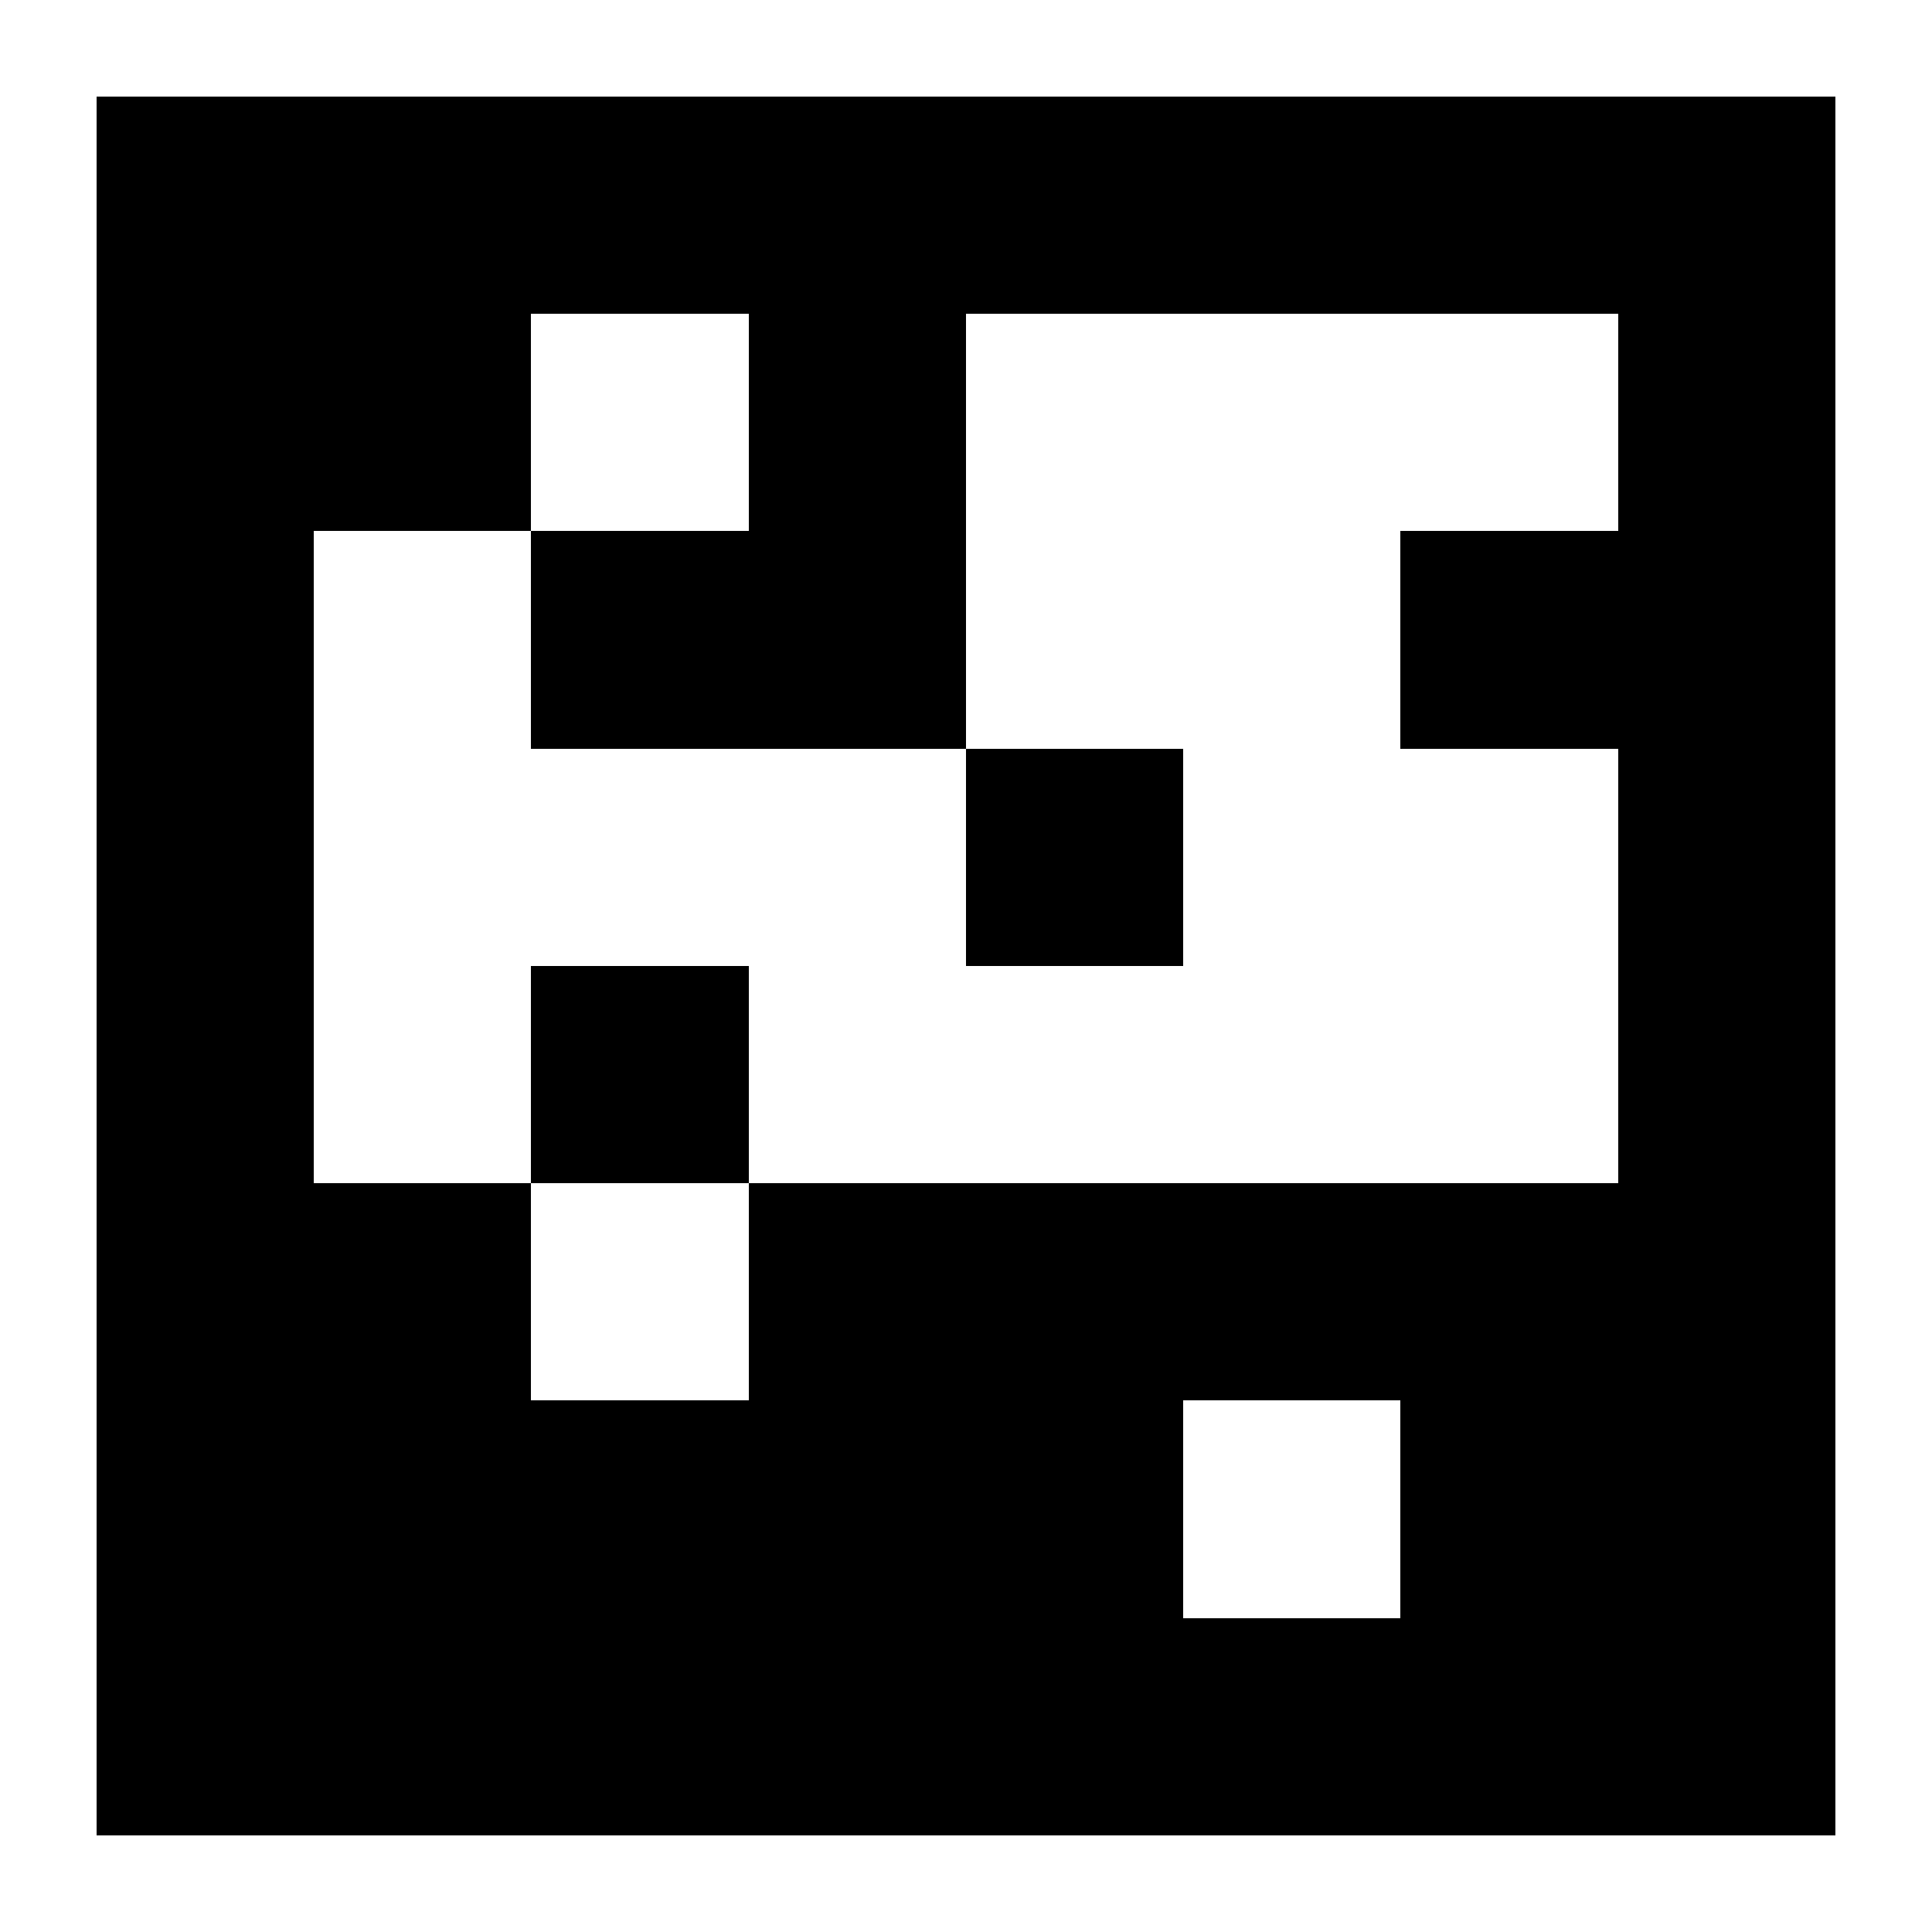
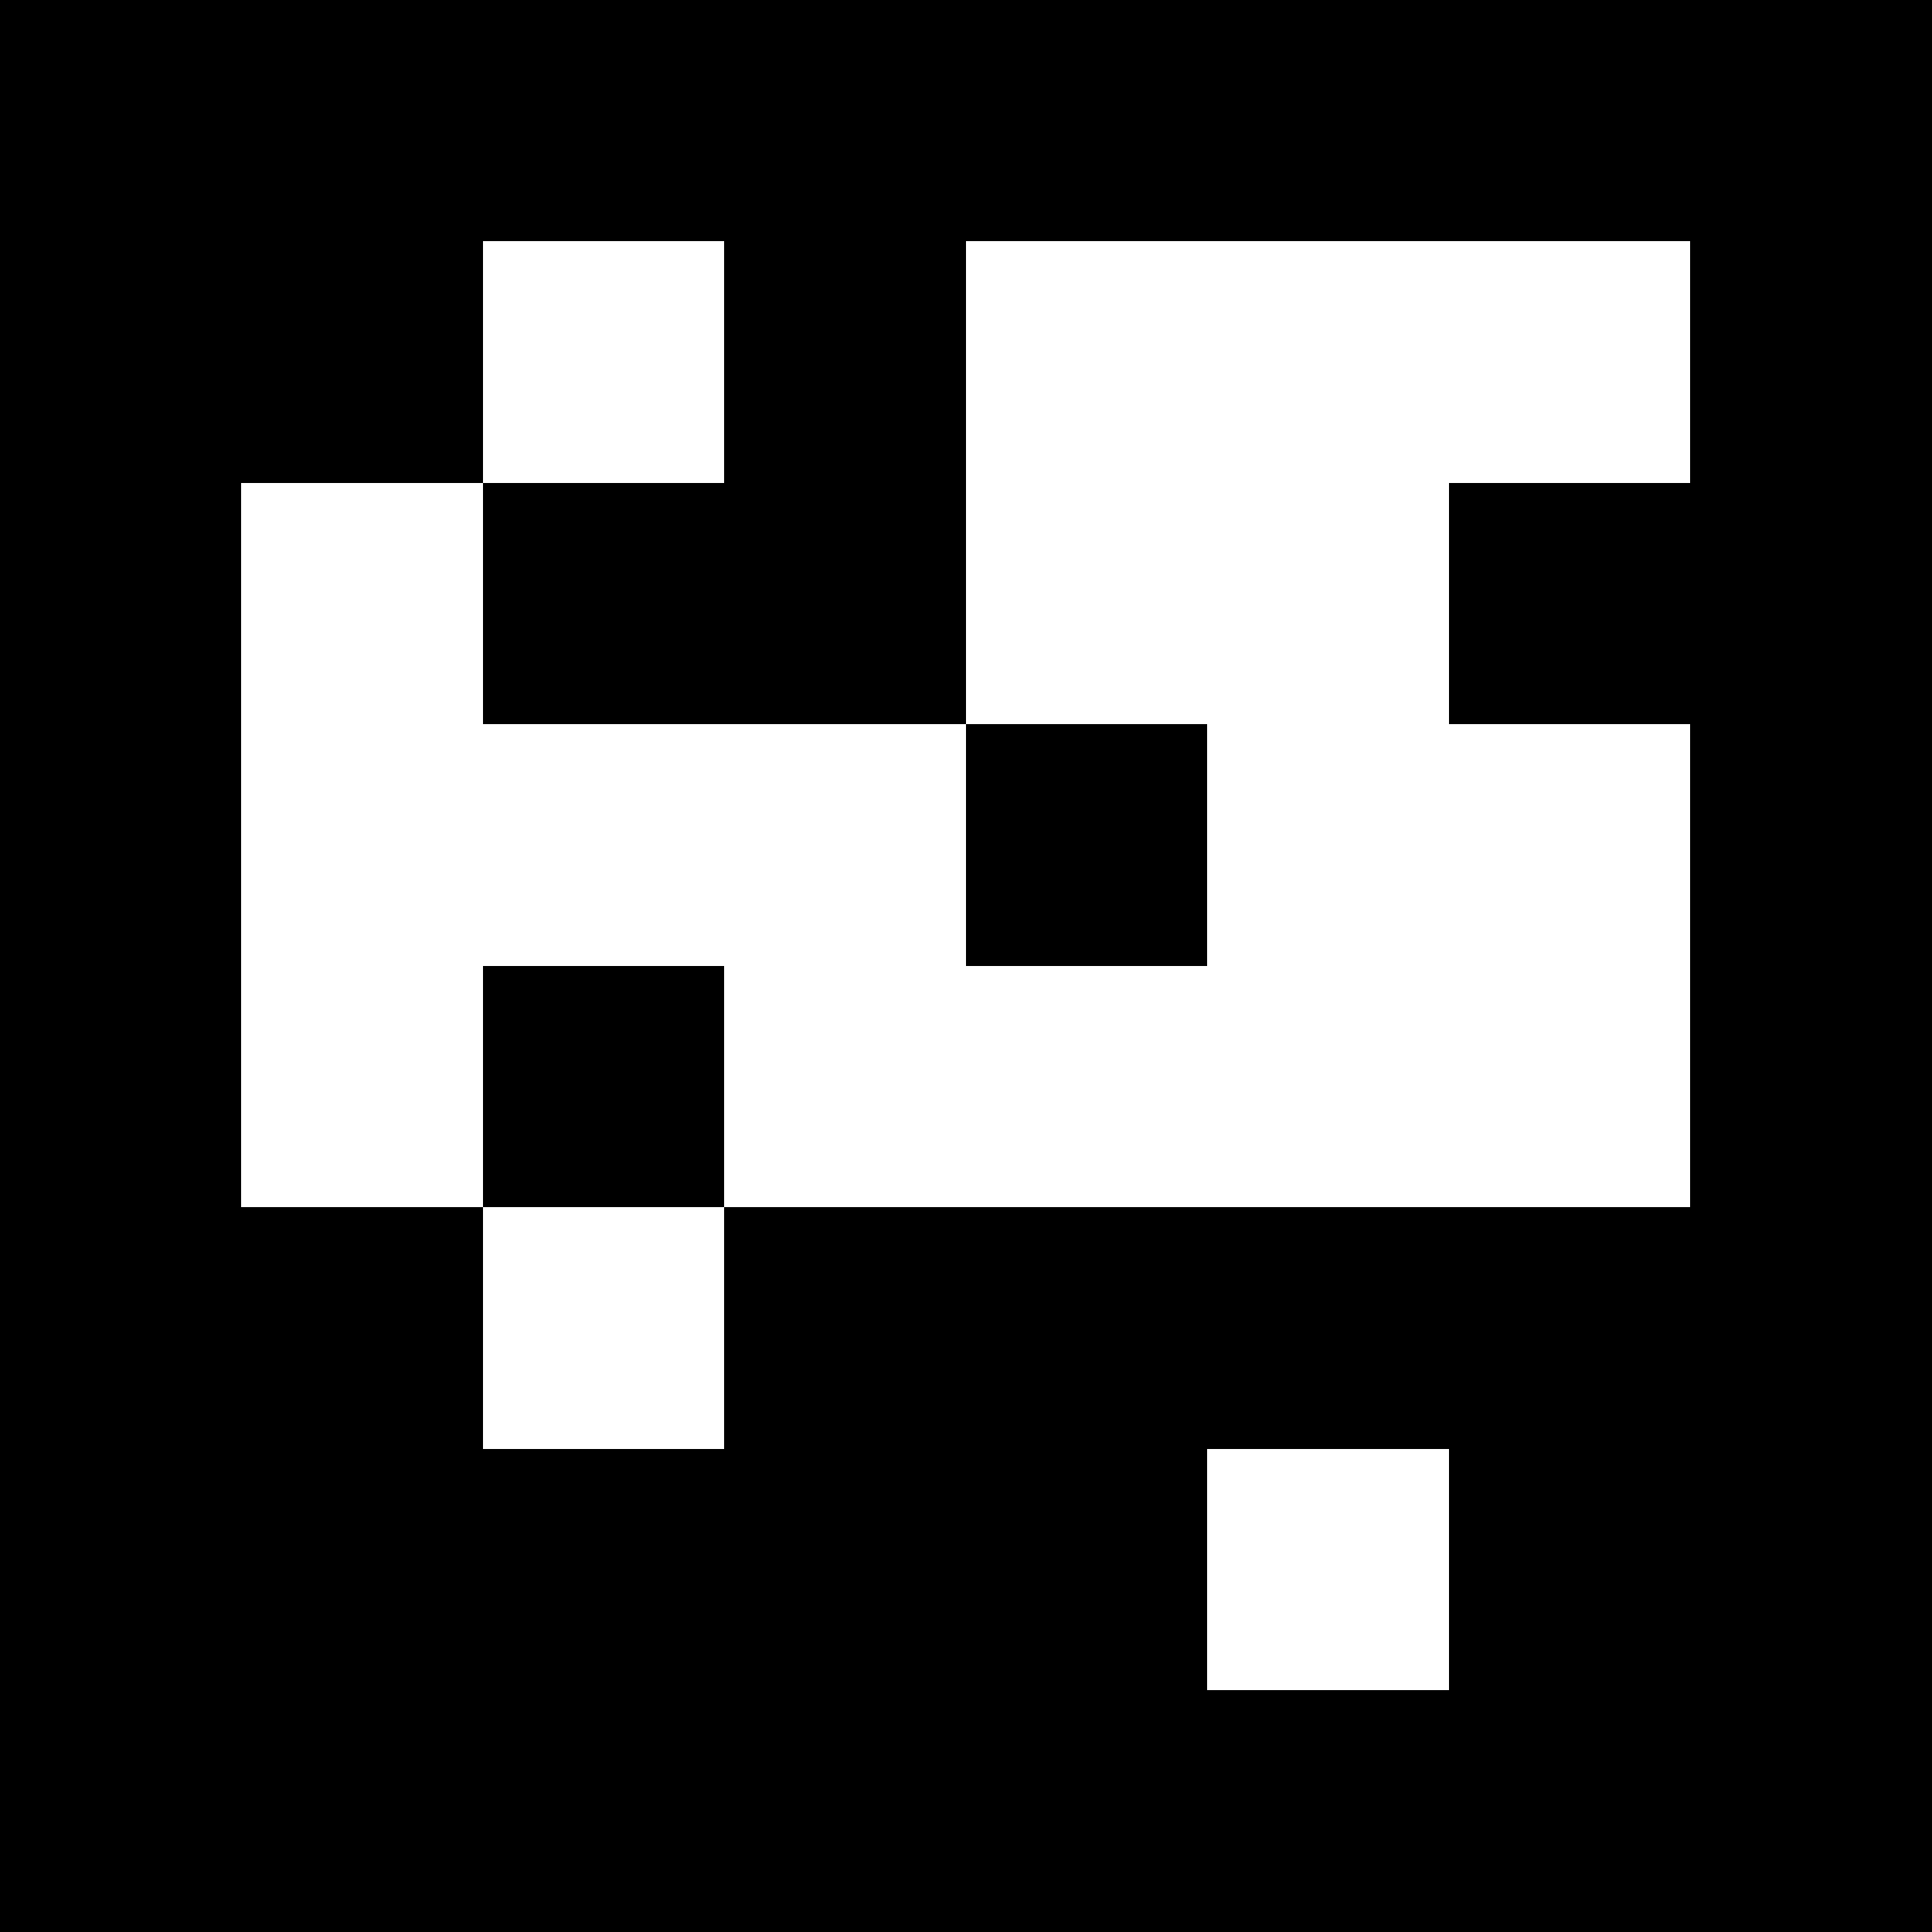
- <svg xmlns="http://www.w3.org/2000/svg" viewBox="0 0 8 8" shape-rendering="crispEdges" width="500mm" height="500mm" version="1.1" id="svg893">
-   <defs id="defs897" />
-   <rect style="fill:#ffffff;stroke-width:0.004" id="rect190" width="9.119" height="8.609" x="-0.453" y="-0.17" />
-   <g id="g927" transform="matrix(0.9,0,0,0.9,0.4,0.4)">
-     <rect x="0" y="0" width="8" height="8" fill="#000000" id="rect837" />
-     <rect width="1" height="1" x="2" y="1" fill="#ffffff" id="rect839" />
-     <rect width="1.5" height="1" x="4" y="1" fill="#ffffff" id="rect841" />
-     <rect width="1" height="1.5" x="4" y="1" fill="#ffffff" id="rect843" />
-     <rect width="1.5" height="1" x="5" y="1" fill="#ffffff" id="rect845" />
-     <rect width="1" height="1.5" x="5" y="1" fill="#ffffff" id="rect847" />
-     <rect width="1" height="1" x="6" y="1" fill="#ffffff" id="rect849" />
-     <rect width="1" height="1" x="1" y="2" fill="#ffffff" id="rect851" />
-     <rect width="1" height="1.5" x="1" y="2" fill="#ffffff" id="rect853" />
-     <rect width="1.5" height="1" x="4" y="2" fill="#ffffff" id="rect855" />
-     <rect width="1" height="1" x="5" y="2" fill="#ffffff" id="rect857" />
-     <rect width="1" height="1.5" x="5" y="2" fill="#ffffff" id="rect859" />
-     <rect width="1.5" height="1" x="1" y="3" fill="#ffffff" id="rect861" />
-     <rect width="1" height="1.5" x="1" y="3" fill="#ffffff" id="rect863" />
-     <rect width="1.5" height="1" x="2" y="3" fill="#ffffff" id="rect865" />
-     <rect width="1" height="1" x="3" y="3" fill="#ffffff" id="rect867" />
-     <rect width="1" height="1.5" x="3" y="3" fill="#ffffff" id="rect869" />
-     <rect width="1.5" height="1" x="5" y="3" fill="#ffffff" id="rect871" />
-     <rect width="1" height="1.5" x="5" y="3" fill="#ffffff" id="rect873" />
-     <rect width="1" height="1" x="6" y="3" fill="#ffffff" id="rect875" />
-     <rect width="1" height="1.5" x="6" y="3" fill="#ffffff" id="rect877" />
-     <rect width="1" height="1" x="1" y="4" fill="#ffffff" id="rect879" />
-     <rect width="1.5" height="1" x="3" y="4" fill="#ffffff" id="rect881" />
-     <rect width="1.5" height="1" x="4" y="4" fill="#ffffff" id="rect883" />
-     <rect width="1.5" height="1" x="5" y="4" fill="#ffffff" id="rect885" />
-     <rect width="1" height="1" x="6" y="4" fill="#ffffff" id="rect887" />
-     <rect width="1" height="1" x="2" y="5" fill="#ffffff" id="rect889" />
-     <rect width="1" height="1" x="5" y="6" fill="#ffffff" id="rect891" />
+ <svg xmlns="http://www.w3.org/2000/svg" viewBox="0 0 8 8" shape-rendering="crispEdges" width="500mm" height="500mm" version="1.1" id="svg58">
+   <defs id="defs62" />
+   <rect style="fill:#ffffff;stroke-width:0.004" id="rect250" width="8.572" height="8.412" x="-0.213" y="-0.12" />
+   <g id="g196">
+     <rect x="0" y="0" width="8" height="8" fill="#000000" id="rect2" />
+     <rect width="1" height="1" x="2" y="1" fill="#ffffff" id="rect4" />
+     <rect width="1.5" height="1" x="4" y="1" fill="#ffffff" id="rect6" />
+     <rect width="1" height="1.5" x="4" y="1" fill="#ffffff" id="rect8" />
+     <rect width="1.5" height="1" x="5" y="1" fill="#ffffff" id="rect10" />
+     <rect width="1" height="1.5" x="5" y="1" fill="#ffffff" id="rect12" />
+     <rect width="1" height="1" x="6" y="1" fill="#ffffff" id="rect14" />
+     <rect width="1" height="1" x="1" y="2" fill="#ffffff" id="rect16" />
+     <rect width="1" height="1.5" x="1" y="2" fill="#ffffff" id="rect18" />
+     <rect width="1.5" height="1" x="4" y="2" fill="#ffffff" id="rect20" />
+     <rect width="1" height="1" x="5" y="2" fill="#ffffff" id="rect22" />
+     <rect width="1" height="1.5" x="5" y="2" fill="#ffffff" id="rect24" />
+     <rect width="1.5" height="1" x="1" y="3" fill="#ffffff" id="rect26" />
+     <rect width="1" height="1.5" x="1" y="3" fill="#ffffff" id="rect28" />
+     <rect width="1.5" height="1" x="2" y="3" fill="#ffffff" id="rect30" />
+     <rect width="1" height="1" x="3" y="3" fill="#ffffff" id="rect32" />
+     <rect width="1" height="1.5" x="3" y="3" fill="#ffffff" id="rect34" />
+     <rect width="1.5" height="1" x="5" y="3" fill="#ffffff" id="rect36" />
+     <rect width="1" height="1.5" x="5" y="3" fill="#ffffff" id="rect38" />
+     <rect width="1" height="1" x="6" y="3" fill="#ffffff" id="rect40" />
+     <rect width="1" height="1.5" x="6" y="3" fill="#ffffff" id="rect42" />
+     <rect width="1" height="1" x="1" y="4" fill="#ffffff" id="rect44" />
+     <rect width="1.5" height="1" x="3" y="4" fill="#ffffff" id="rect46" />
+     <rect width="1.5" height="1" x="4" y="4" fill="#ffffff" id="rect48" />
+     <rect width="1.5" height="1" x="5" y="4" fill="#ffffff" id="rect50" />
+     <rect width="1" height="1" x="6" y="4" fill="#ffffff" id="rect52" />
+     <rect width="1" height="1" x="2" y="5" fill="#ffffff" id="rect54" />
+     <rect width="1" height="1" x="5" y="6" fill="#ffffff" id="rect56" />
  </g>
</svg>
